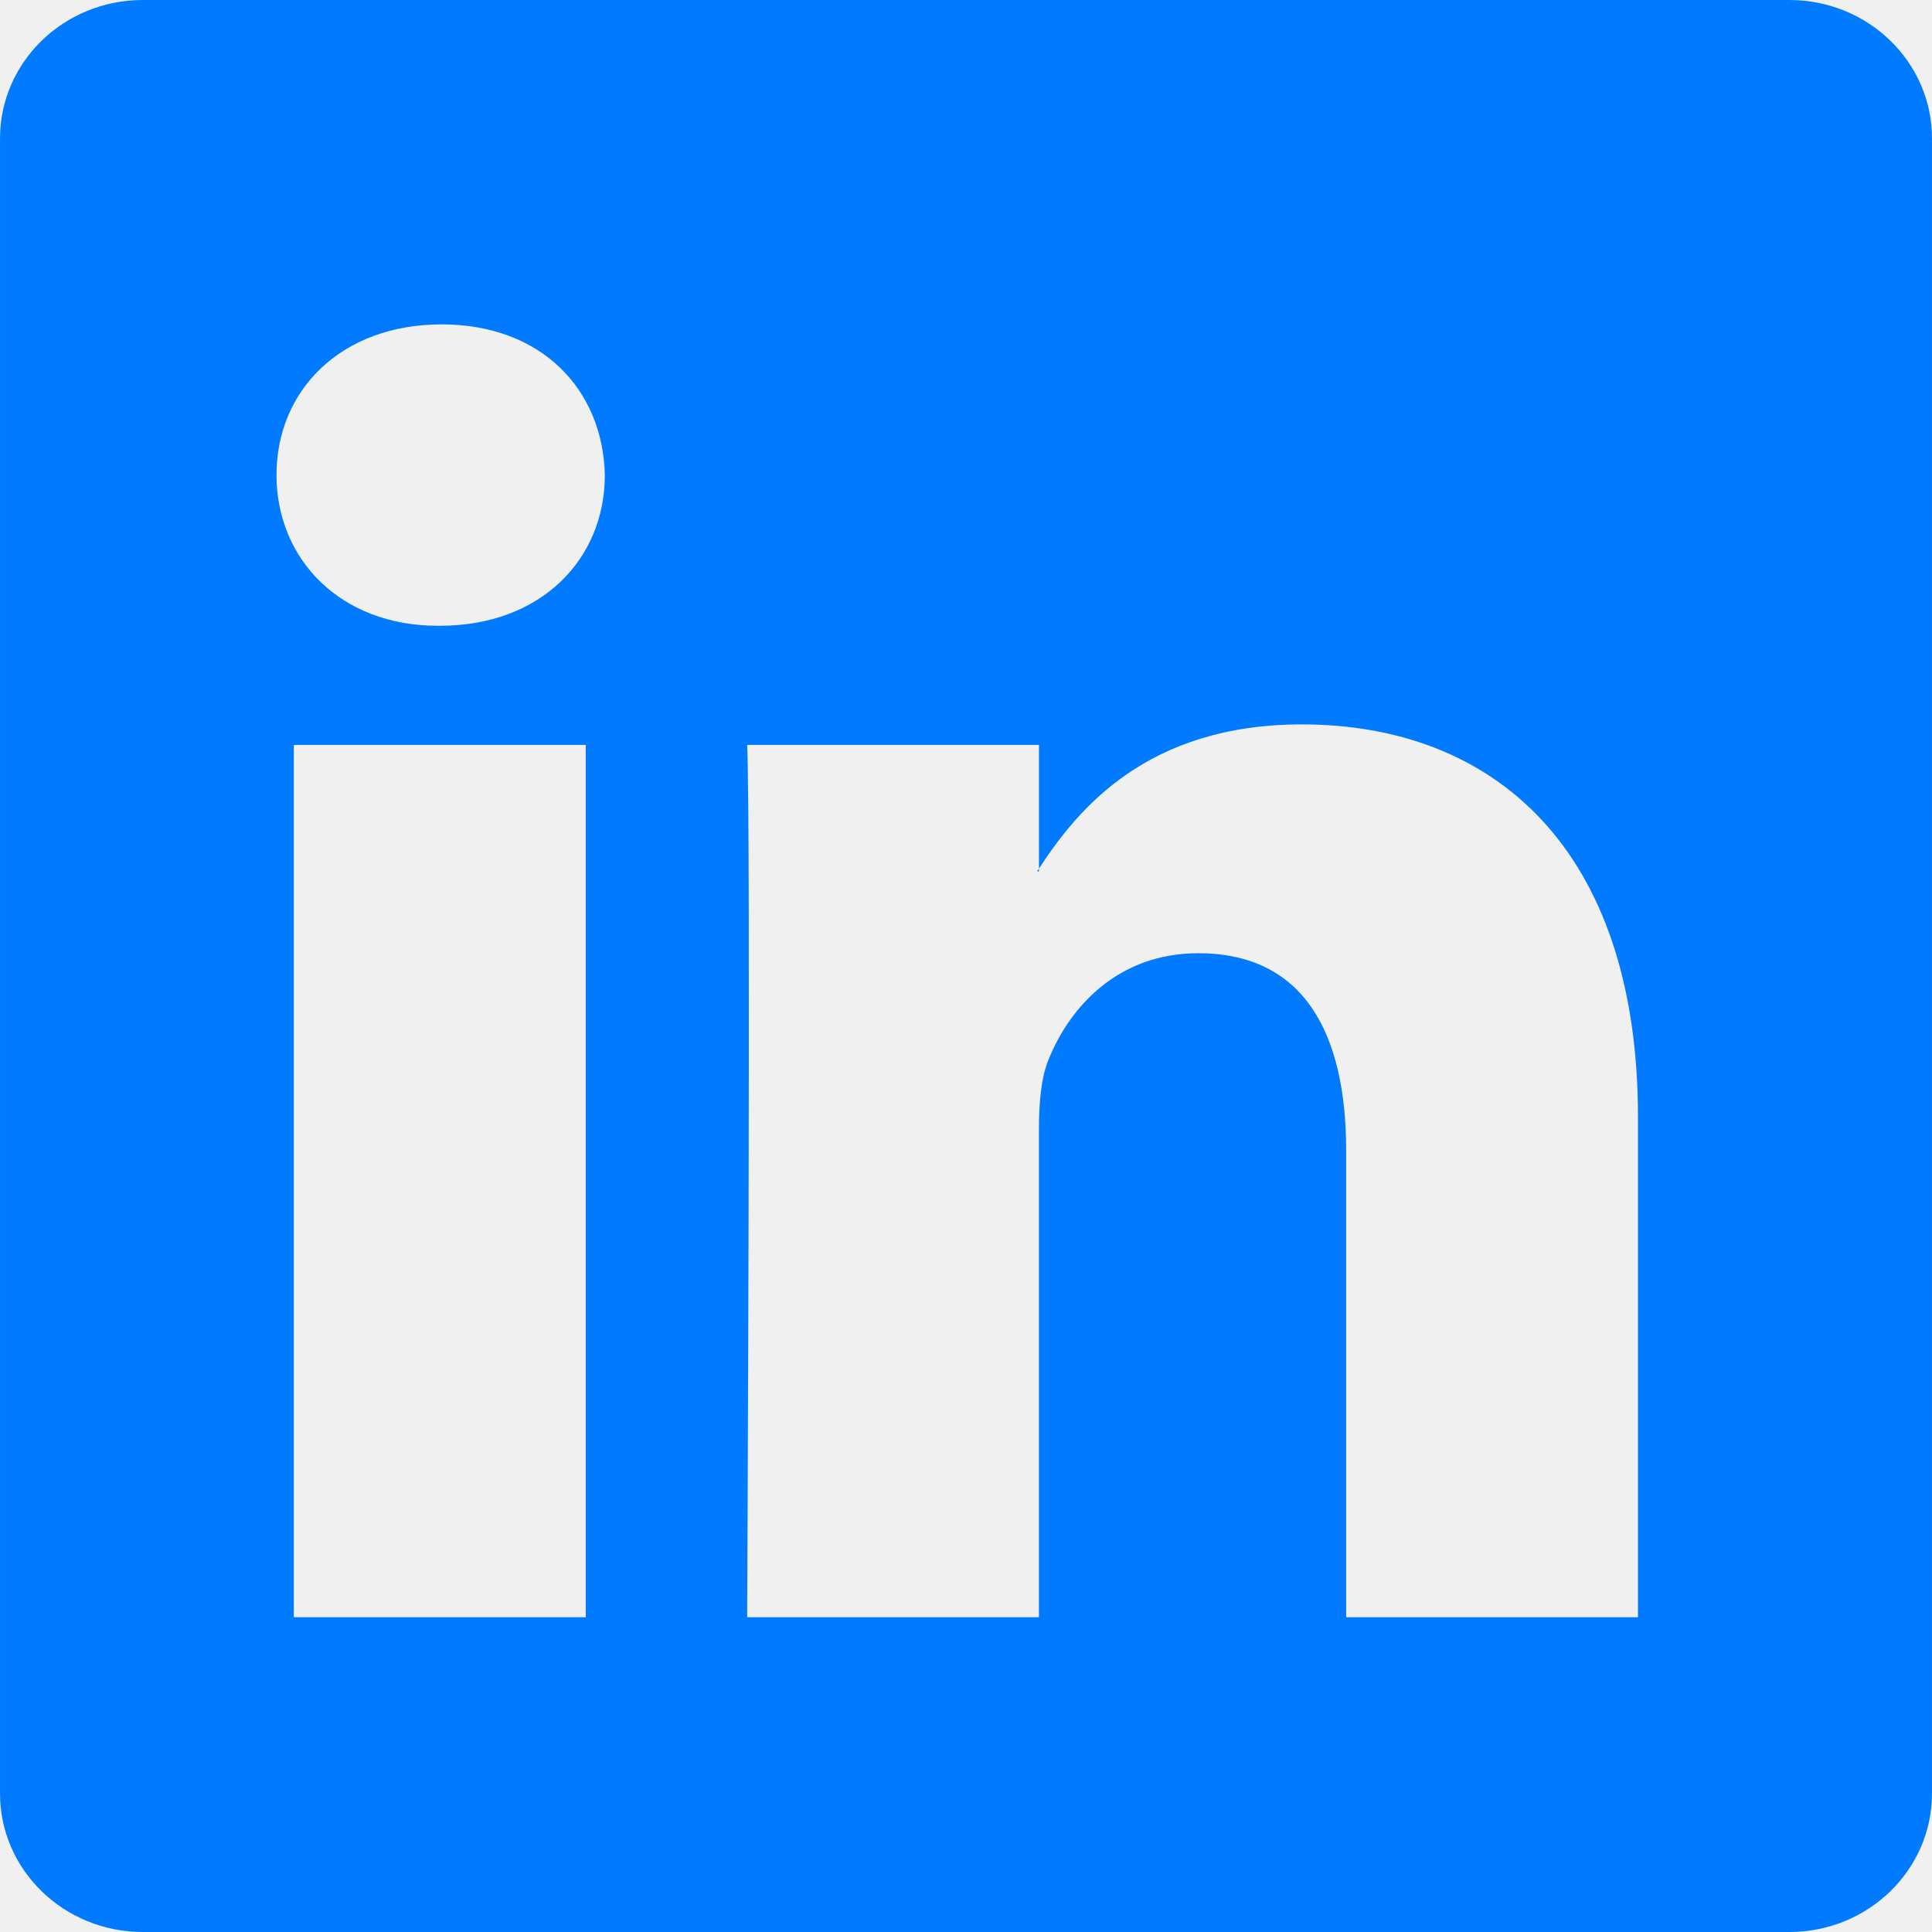
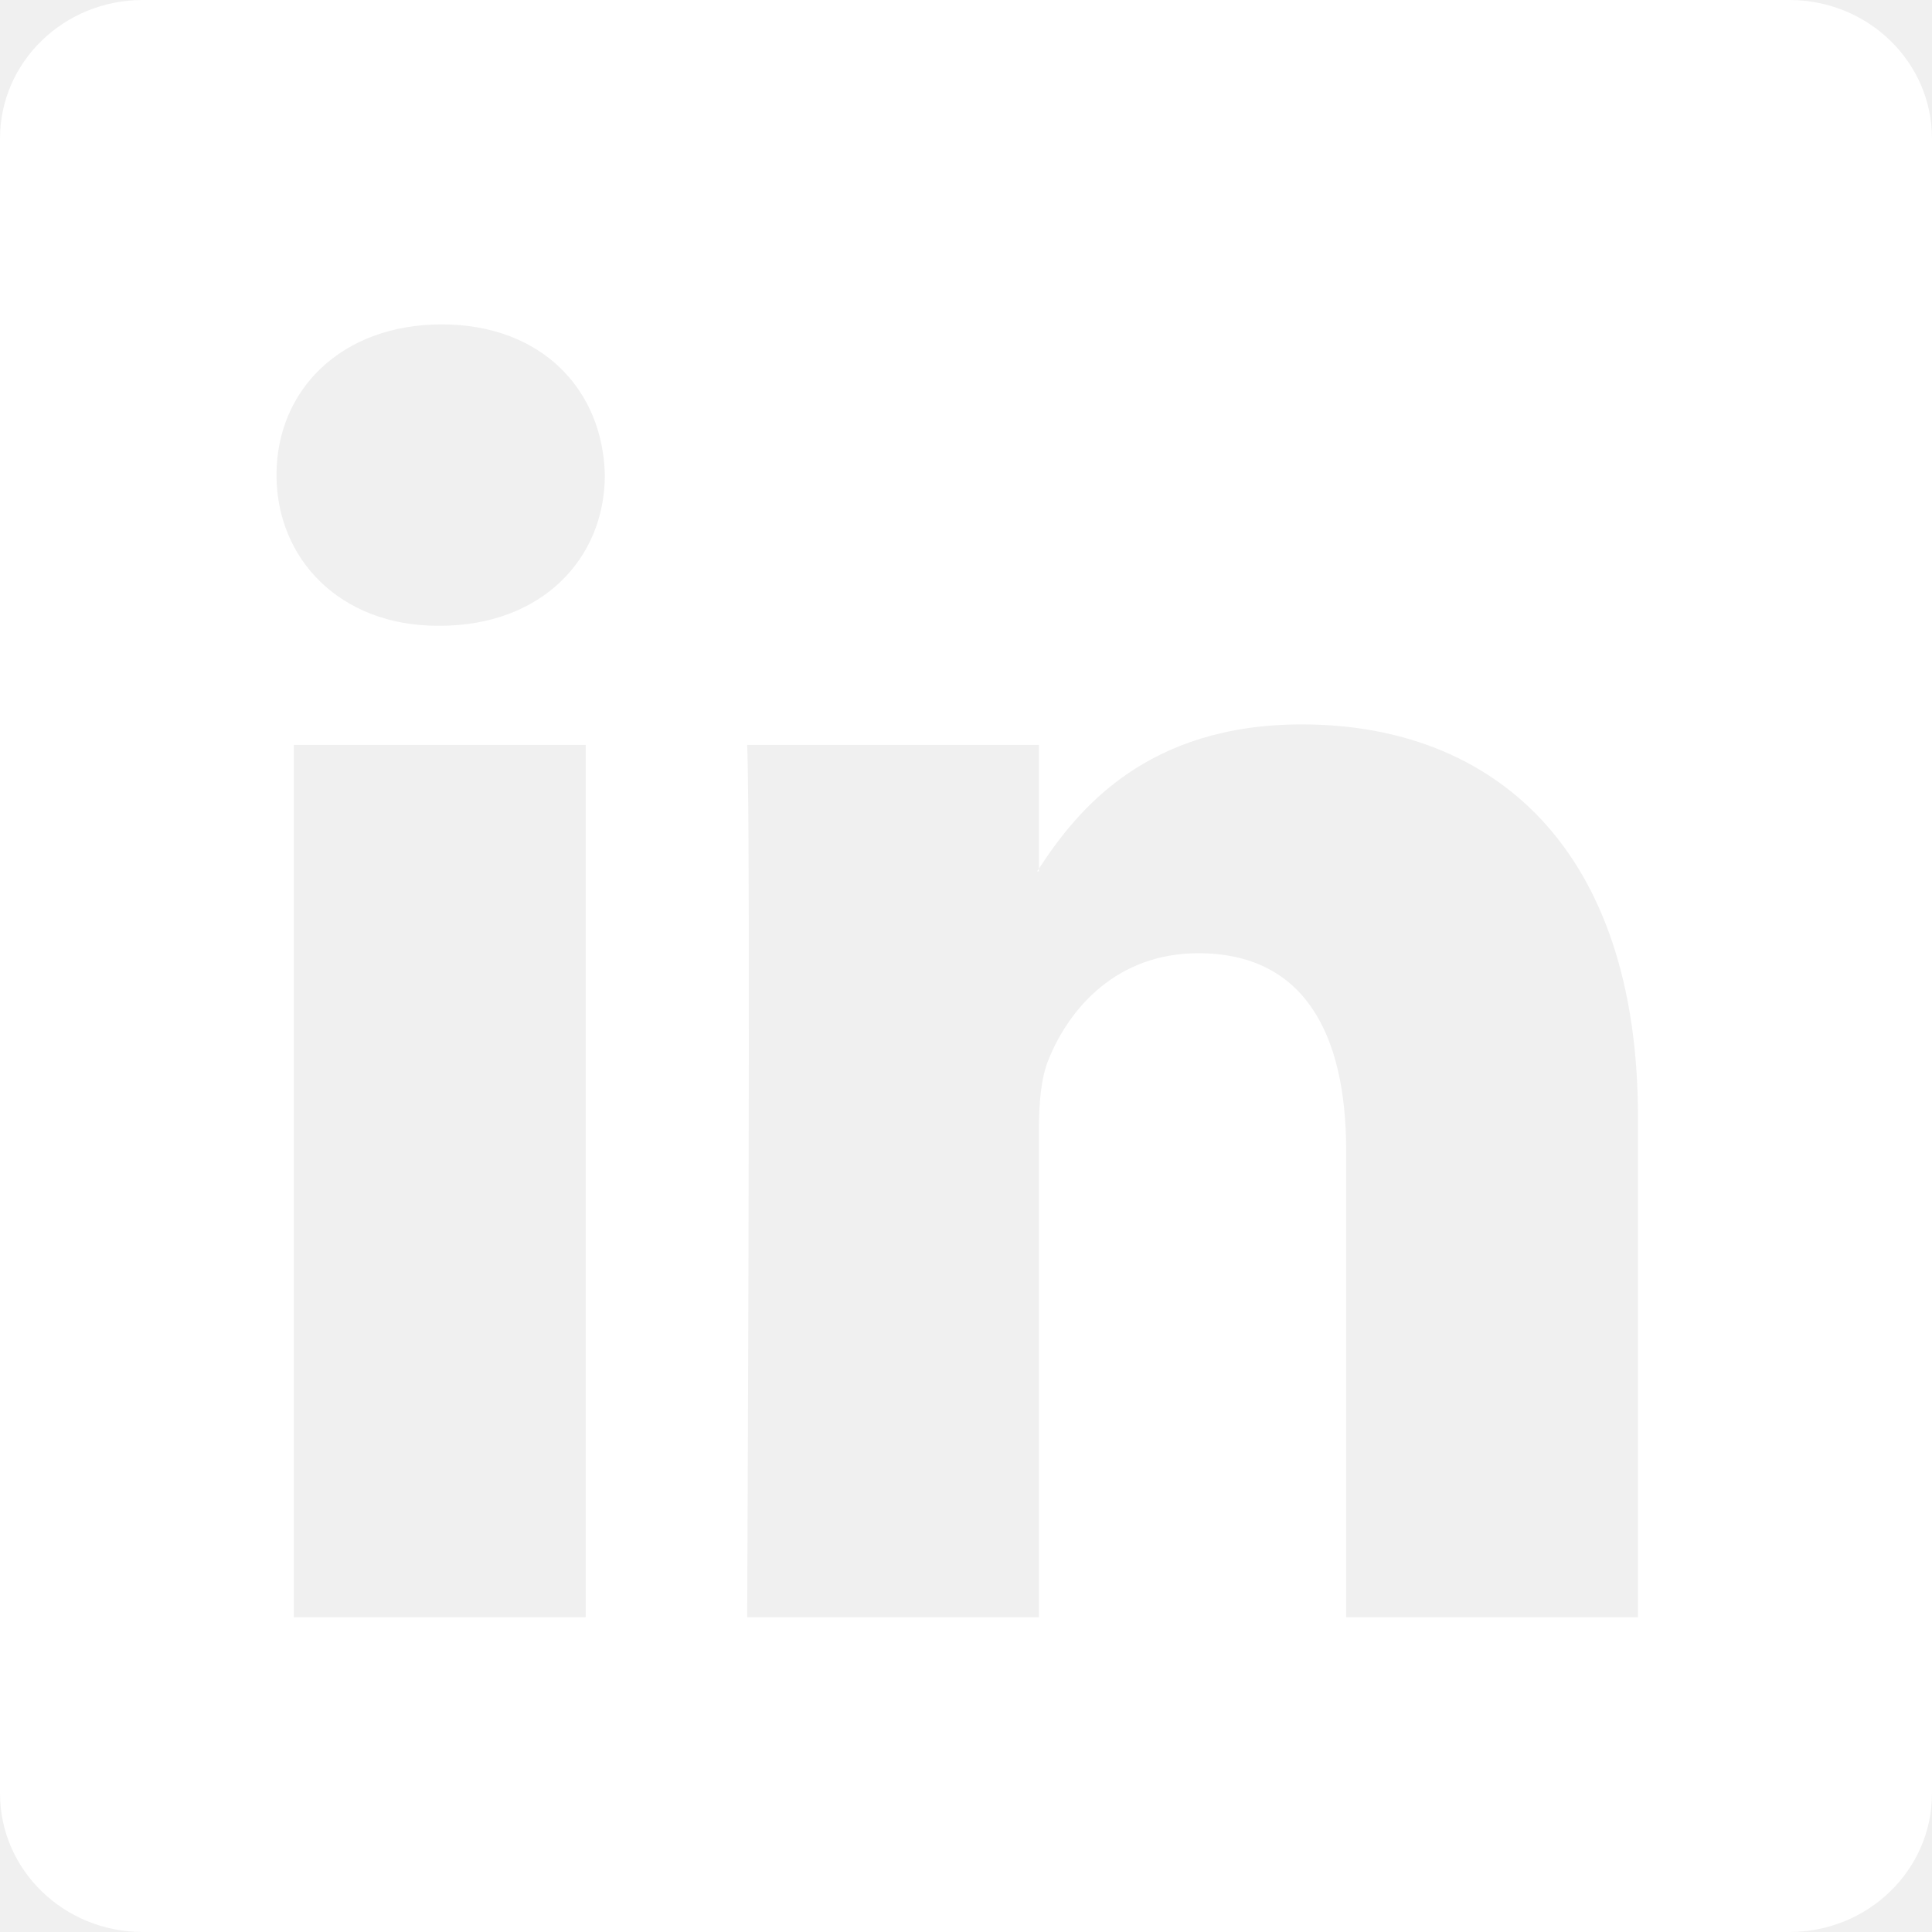
- <svg xmlns="http://www.w3.org/2000/svg" version="1.1" id="Capa_1" x="0px" y="0px" width="430.117px" height="430.118px" viewBox="0 0 430.117 430.118" fill="#007BFF" style="enable-background:new 0 0 430.117 430.118;" xml:space="preserve">
+ <svg xmlns="http://www.w3.org/2000/svg" version="1.1" id="Capa_1" x="0px" y="0px" width="430.117px" height="430.118px" viewBox="0 0 430.117 430.118" fill="#FFFFFF" style="enable-background:new 0 0 430.117 430.118;" xml:space="preserve">
  <g>
    <path id="LinkedIn__x28_alt_x29_" d="M398.355,0H31.782C14.229,0,0.002,13.793,0.002,30.817v368.471   c0,17.025,14.232,30.83,31.78,30.83h366.573c17.549,0,31.76-13.814,31.76-30.83V30.817C430.115,13.798,415.904,0,398.355,0z    M130.4,360.038H65.413V165.845H130.4V360.038z M97.913,139.315h-0.437c-21.793,0-35.92-14.904-35.92-33.563   c0-19.035,14.542-33.535,36.767-33.535c22.227,0,35.899,14.496,36.331,33.535C134.654,124.415,120.555,139.315,97.913,139.315z    M364.659,360.038h-64.966V256.138c0-26.107-9.413-43.921-32.907-43.921c-17.973,0-28.642,12.018-33.327,23.621   c-1.736,4.144-2.166,9.94-2.166,15.728v108.468h-64.954c0,0,0.85-175.979,0-194.192h64.964v27.531   c8.624-13.229,24.035-32.1,58.534-32.1c42.76,0,74.822,27.739,74.822,87.414V360.038z M230.883,193.99   c0.111-0.182,0.266-0.401,0.42-0.614v0.614H230.883z" />
  </g>
  <g>
</g>
  <g>
</g>
  <g>
</g>
  <g>
</g>
  <g>
</g>
  <g>
</g>
  <g>
</g>
  <g>
</g>
  <g>
</g>
  <g>
</g>
  <g>
</g>
  <g>
</g>
  <g>
</g>
  <g>
</g>
  <g>
</g>
</svg>
